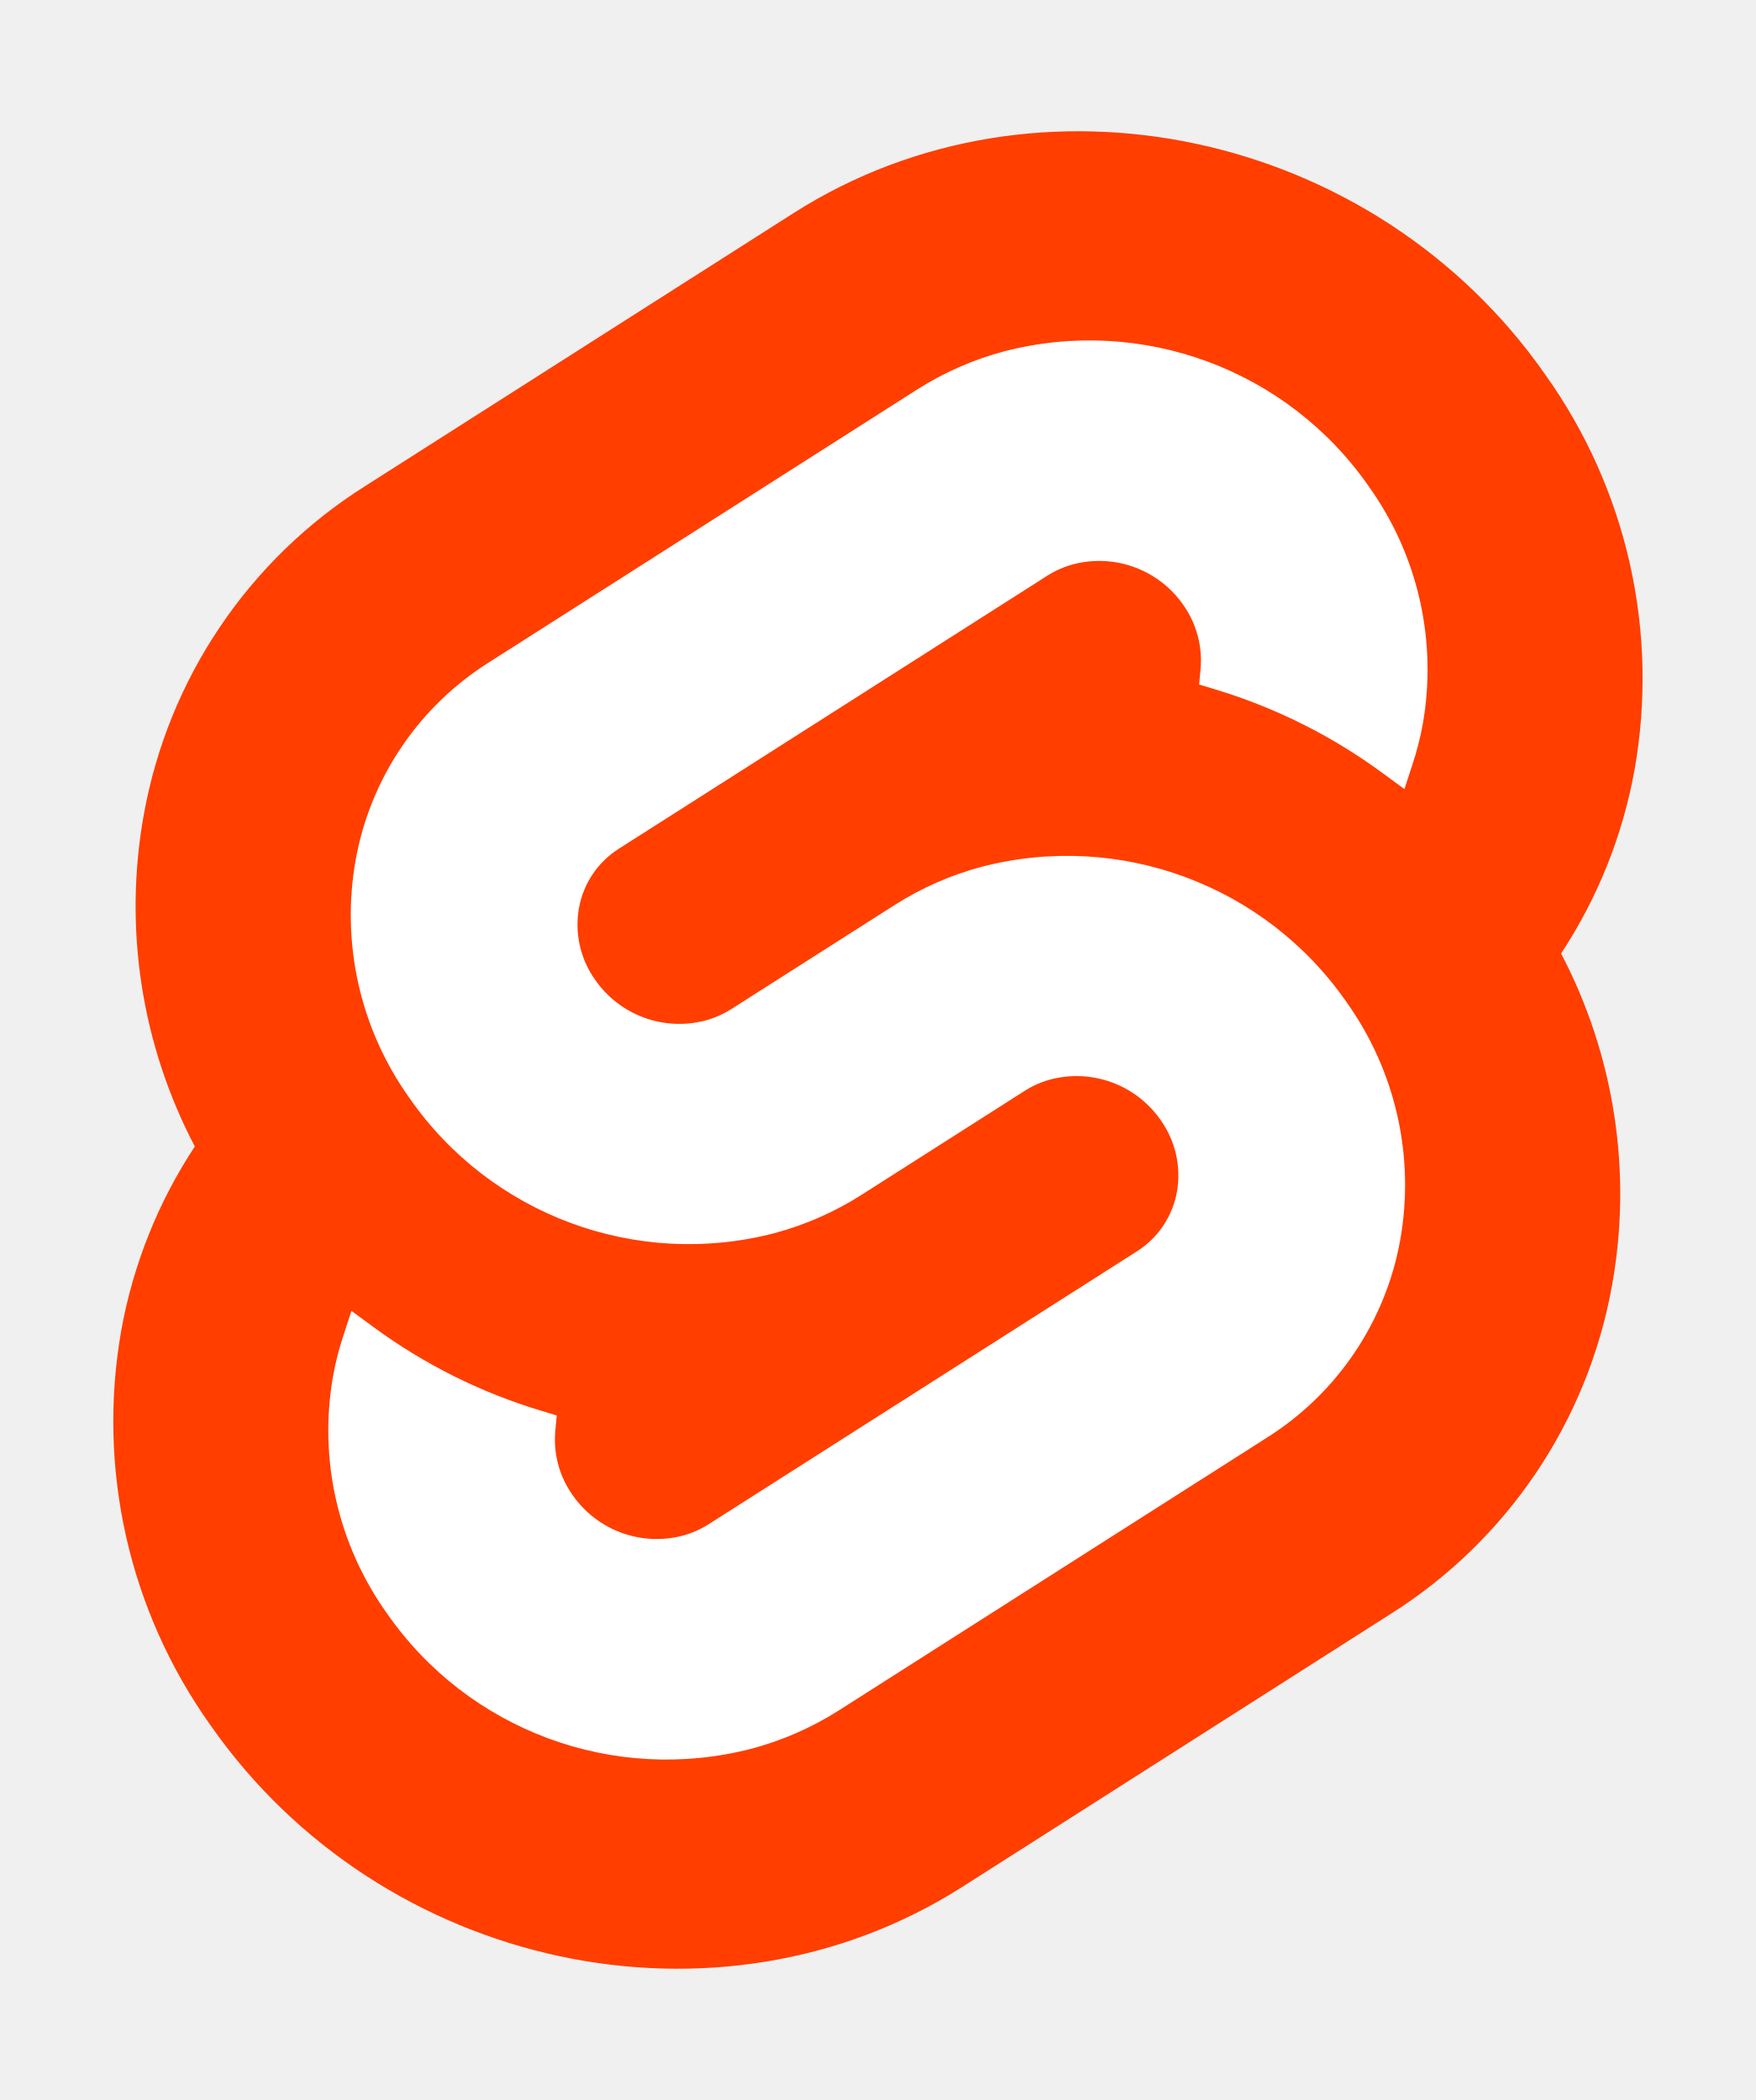
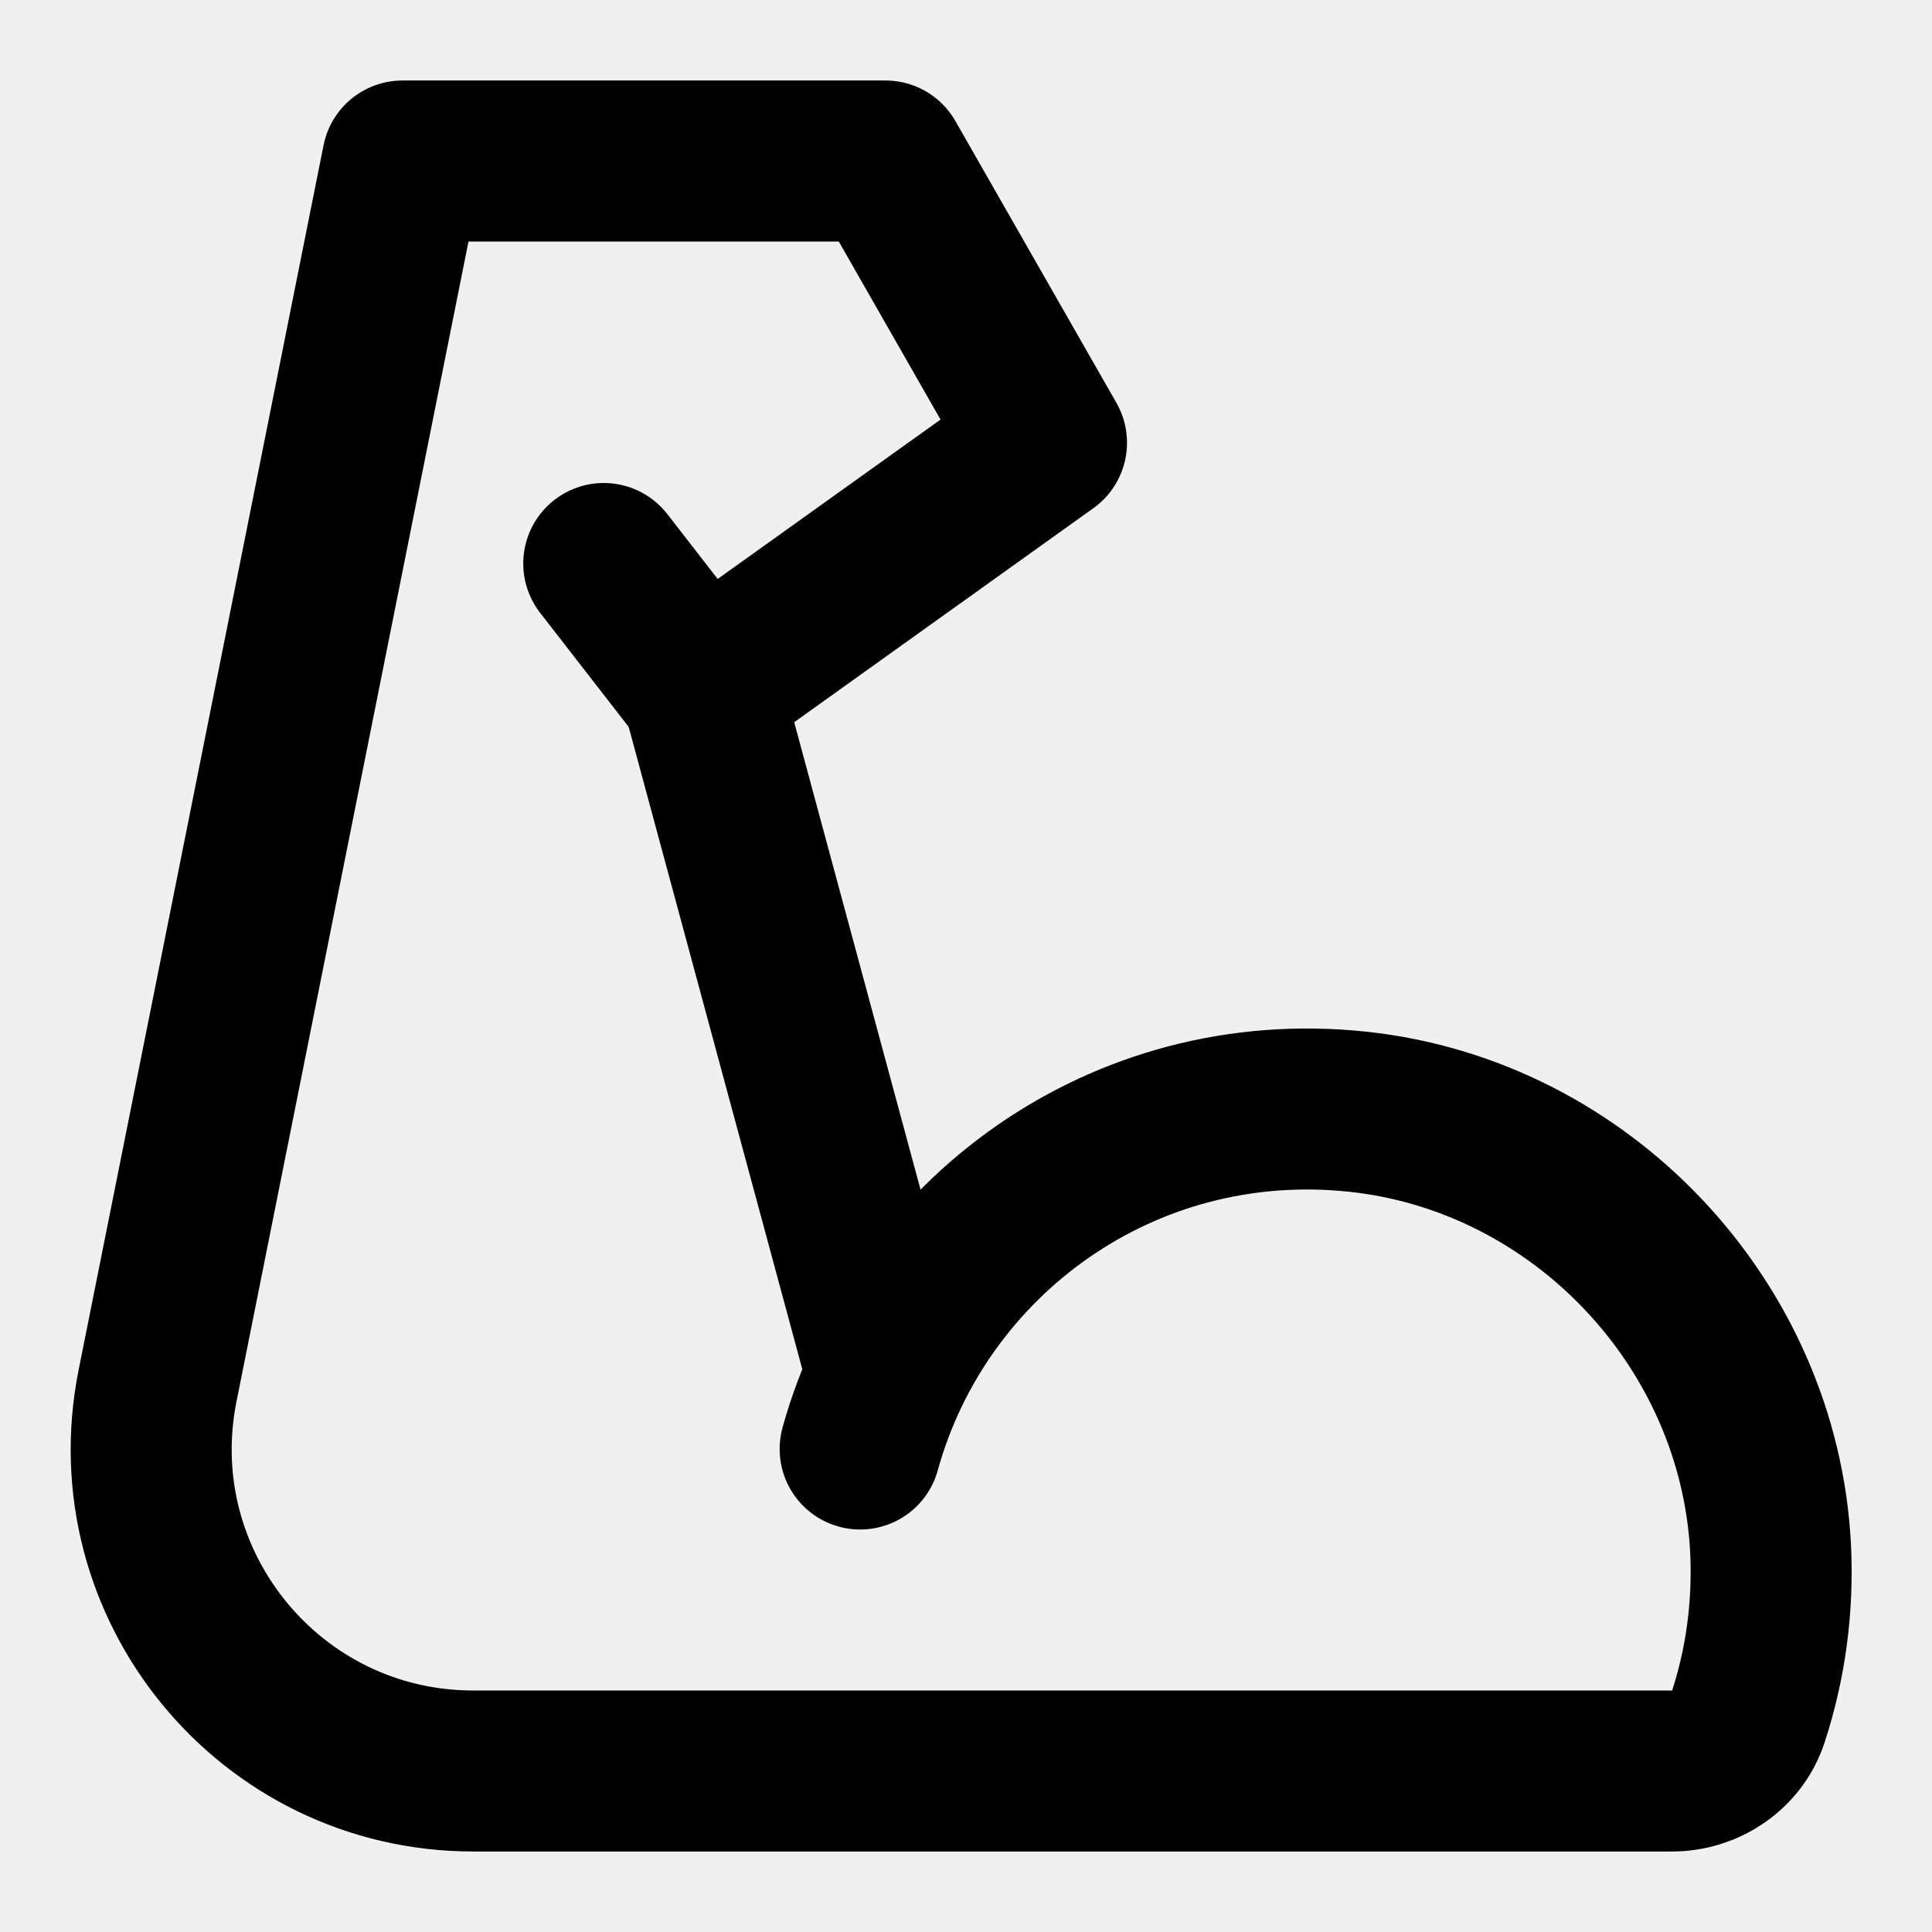
- <svg xmlns="http://www.w3.org/2000/svg" width="107" height="128" viewBox="0 0 107 128">
-   <path d="M94.157 22.819c-10.4-14.885-30.94-19.297-45.792-9.835L22.282 29.608A29.92 29.92 0 0 0 8.764 49.65a31.5 31.5 0 0 0 3.108 20.231 30 30 0 0 0-4.477 11.183 31.9 31.9 0 0 0 5.448 24.116c10.402 14.887 30.942 19.297 45.791 9.835l26.083-16.624A29.92 29.92 0 0 0 98.235 78.35a31.53 31.53 0 0 0-3.105-20.232 30 30 0 0 0 4.474-11.182 31.88 31.88 0 0 0-5.447-24.116" style="fill:#ff3e00" />
-   <path d="M45.817 106.582a20.72 20.72 0 0 1-22.237-8.243 19.17 19.17 0 0 1-3.277-14.503 18 18 0 0 1 .624-2.435l.49-1.498 1.337.981a33.6 33.6 0 0 0 10.203 5.098l.97.294-.09.968a5.85 5.85 0 0 0 1.052 3.878 6.24 6.24 0 0 0 6.695 2.485 5.8 5.8 0 0 0 1.603-.704L69.27 76.28a5.43 5.43 0 0 0 2.45-3.631 5.8 5.8 0 0 0-.987-4.371 6.24 6.24 0 0 0-6.698-2.487 5.7 5.7 0 0 0-1.6.704l-9.953 6.345a19 19 0 0 1-5.296 2.326 20.72 20.72 0 0 1-22.237-8.243 19.17 19.17 0 0 1-3.277-14.502 17.99 17.99 0 0 1 8.13-12.052l26.081-16.623a19 19 0 0 1 5.3-2.329 20.72 20.72 0 0 1 22.237 8.243 19.17 19.17 0 0 1 3.277 14.503 18 18 0 0 1-.624 2.435l-.49 1.498-1.337-.98a33.6 33.6 0 0 0-10.203-5.1l-.97-.294.09-.968a5.86 5.86 0 0 0-1.052-3.878 6.24 6.24 0 0 0-6.696-2.485 5.8 5.8 0 0 0-1.602.704L37.73 51.72a5.42 5.42 0 0 0-2.449 3.63 5.79 5.79 0 0 0 .986 4.372 6.24 6.24 0 0 0 6.698 2.486 5.8 5.8 0 0 0 1.602-.704l9.952-6.342a19 19 0 0 1 5.295-2.328 20.72 20.72 0 0 1 22.237 8.242 19.17 19.17 0 0 1 3.277 14.503 18 18 0 0 1-8.13 12.053l-26.081 16.622a19 19 0 0 1-5.3 2.328" style="fill:#fff" />
+ <svg xmlns="http://www.w3.org/2000/svg" width="800px" height="800px" viewBox="0 0 48 48" fill="none">
+   <path d="M21.37 36C22.82 30.75 27.89 27 33.73 27.62C39.29 28.21 43.71 32.9 43.99 38.48C44.06 39.95 43.86 41.36 43.43 42.67C43.17 43.47 42.39 44 41.54 44H11.758C6.71 44 2.924 39.381 3.914 34.431L10 4H22L26 11L17.43 17.13L15 14" stroke="#000000" stroke-width="4" stroke-miterlimit="2" stroke-linecap="round" stroke-linejoin="round" />
+   <path d="M17.44 17.13L22 34" stroke="#000000" stroke-width="4" stroke-miterlimit="2" stroke-linecap="round" stroke-linejoin="round" />
</svg>
